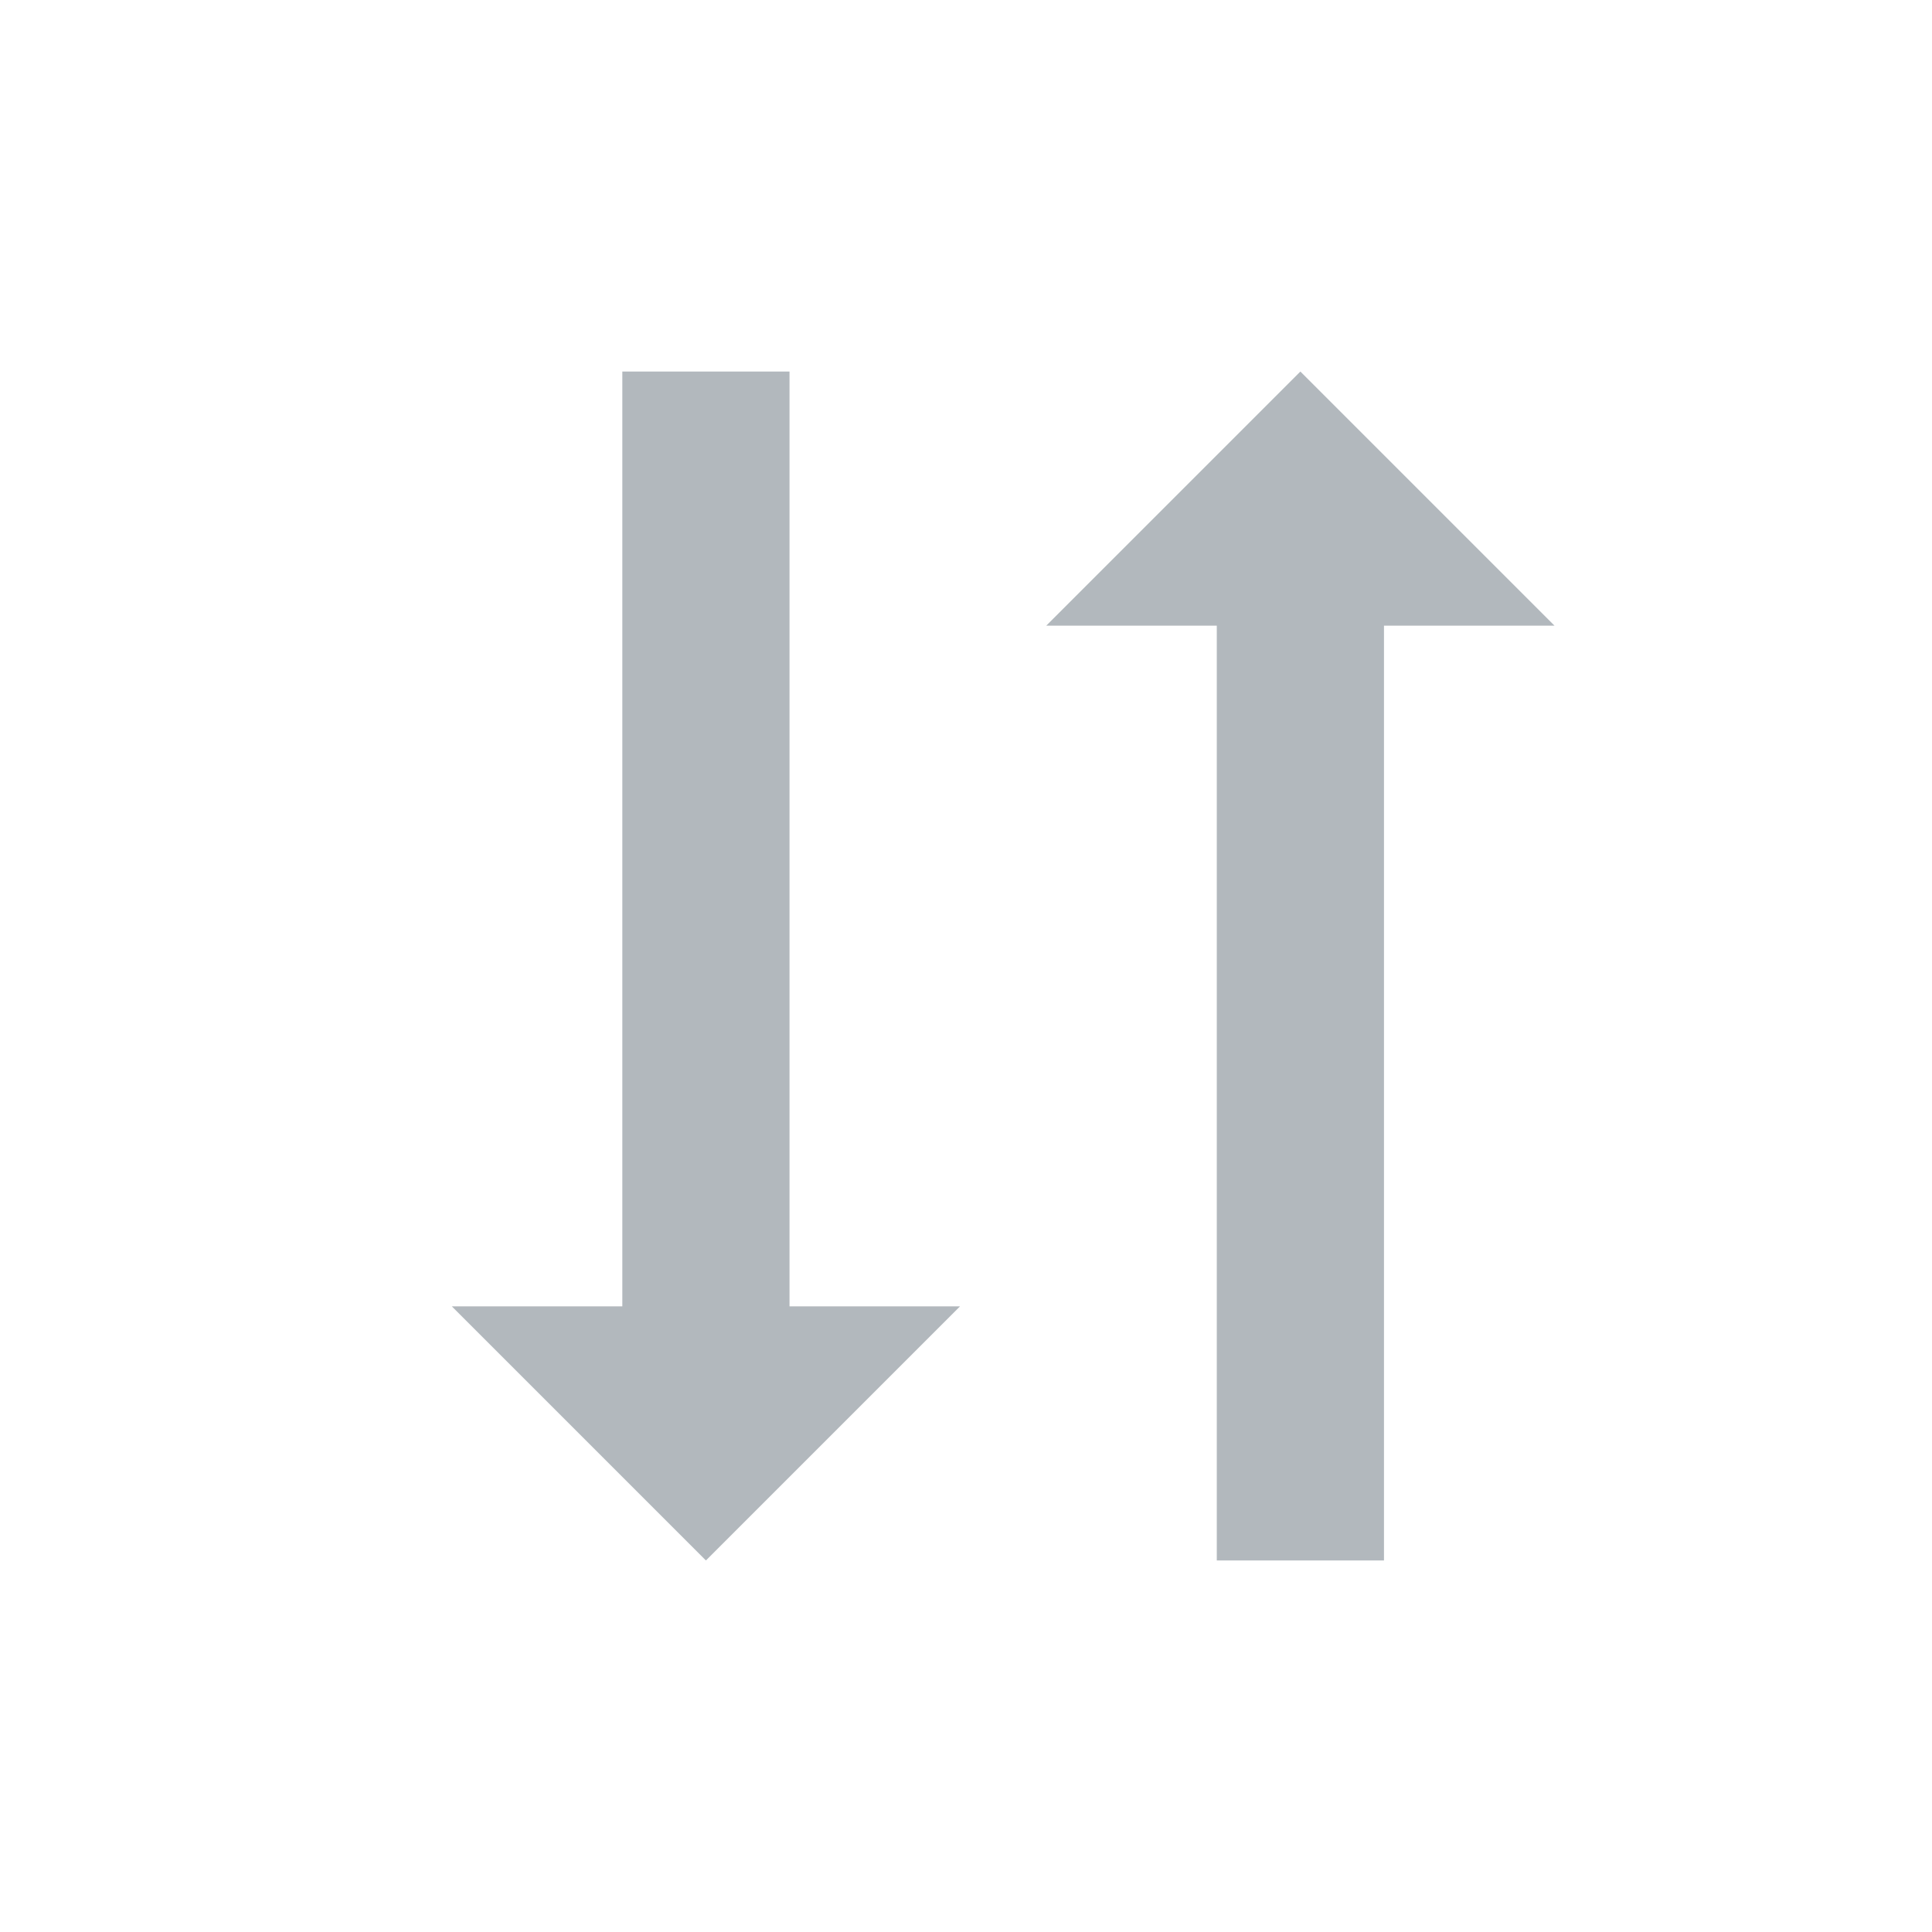
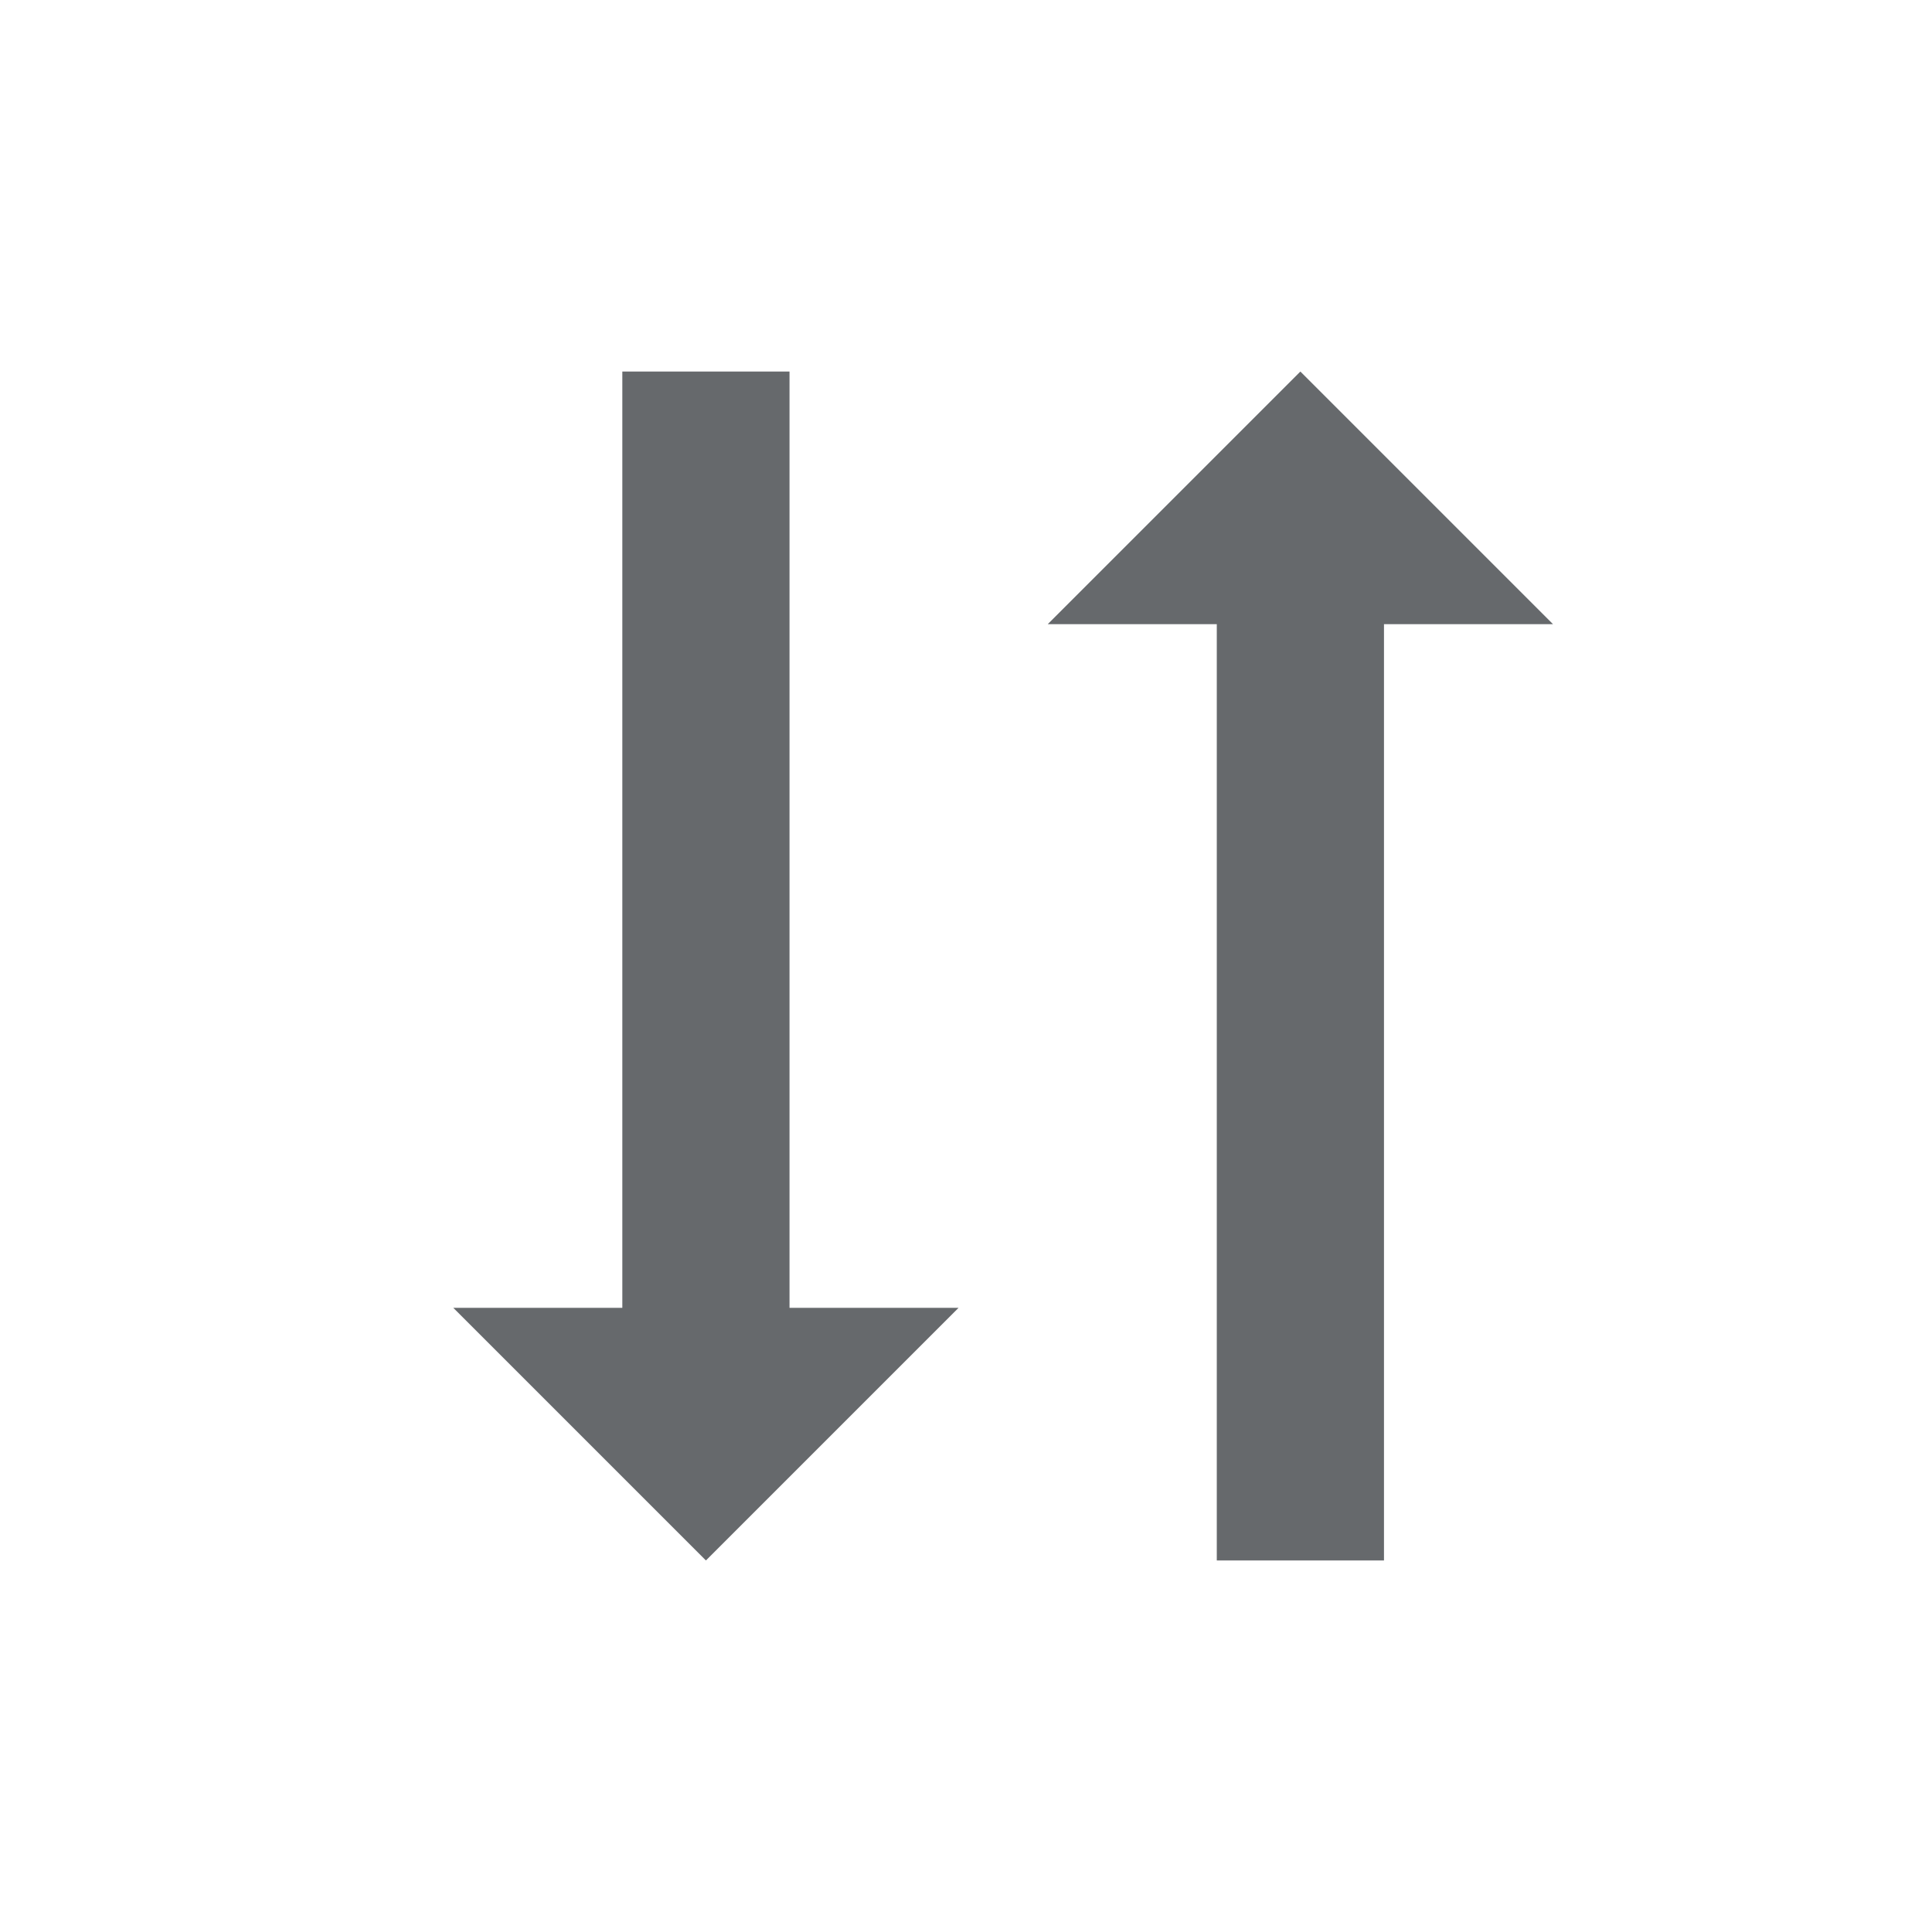
- <svg xmlns="http://www.w3.org/2000/svg" viewBox="0 0 26 26">
-   <line x1="9.5" y1="5" x2="9.5" y2="18.04" style="fill:none;stroke:#b2b8bd;stroke-miterlimit:10;stroke-width:2.25px" />
-   <polygon points="12.92 17.58 6.08 17.58 9.5 21 12.92 17.58" style="fill:#b2b8bd" />
-   <line x1="17.5" y1="21" x2="17.5" y2="7.96" style="fill:none;stroke:#b2b8bd;stroke-miterlimit:10;stroke-width:2.25px" />
-   <polygon points="14.08 8.42 20.92 8.42 17.5 5 14.08 8.42" style="fill:#b2b8bd" />
+ <svg xmlns="http://www.w3.org/2000/svg" version="1.1" id="Layer_1" x="0px" y="0px" viewBox="0 0 26 26" style="enable-background:new 0 0 26 26;" xml:space="preserve">
+   <style type="text/css">
+ 	.st0{fill:none;stroke:#66696C;stroke-width:2.25;stroke-miterlimit:10;}
+ 	.st1{fill:#66696C;}
+ </style>
+   <line class="st0" x1="9.5" y1="5" x2="9.5" y2="18" />
+   <polygon class="st1" points="12.9,17.6 6.1,17.6 9.5,21 " />
+   <line class="st0" x1="17.5" y1="21" x2="17.5" y2="8" />
+   <polygon class="st1" points="14.1,8.4 20.9,8.4 17.5,5 " />
</svg>
